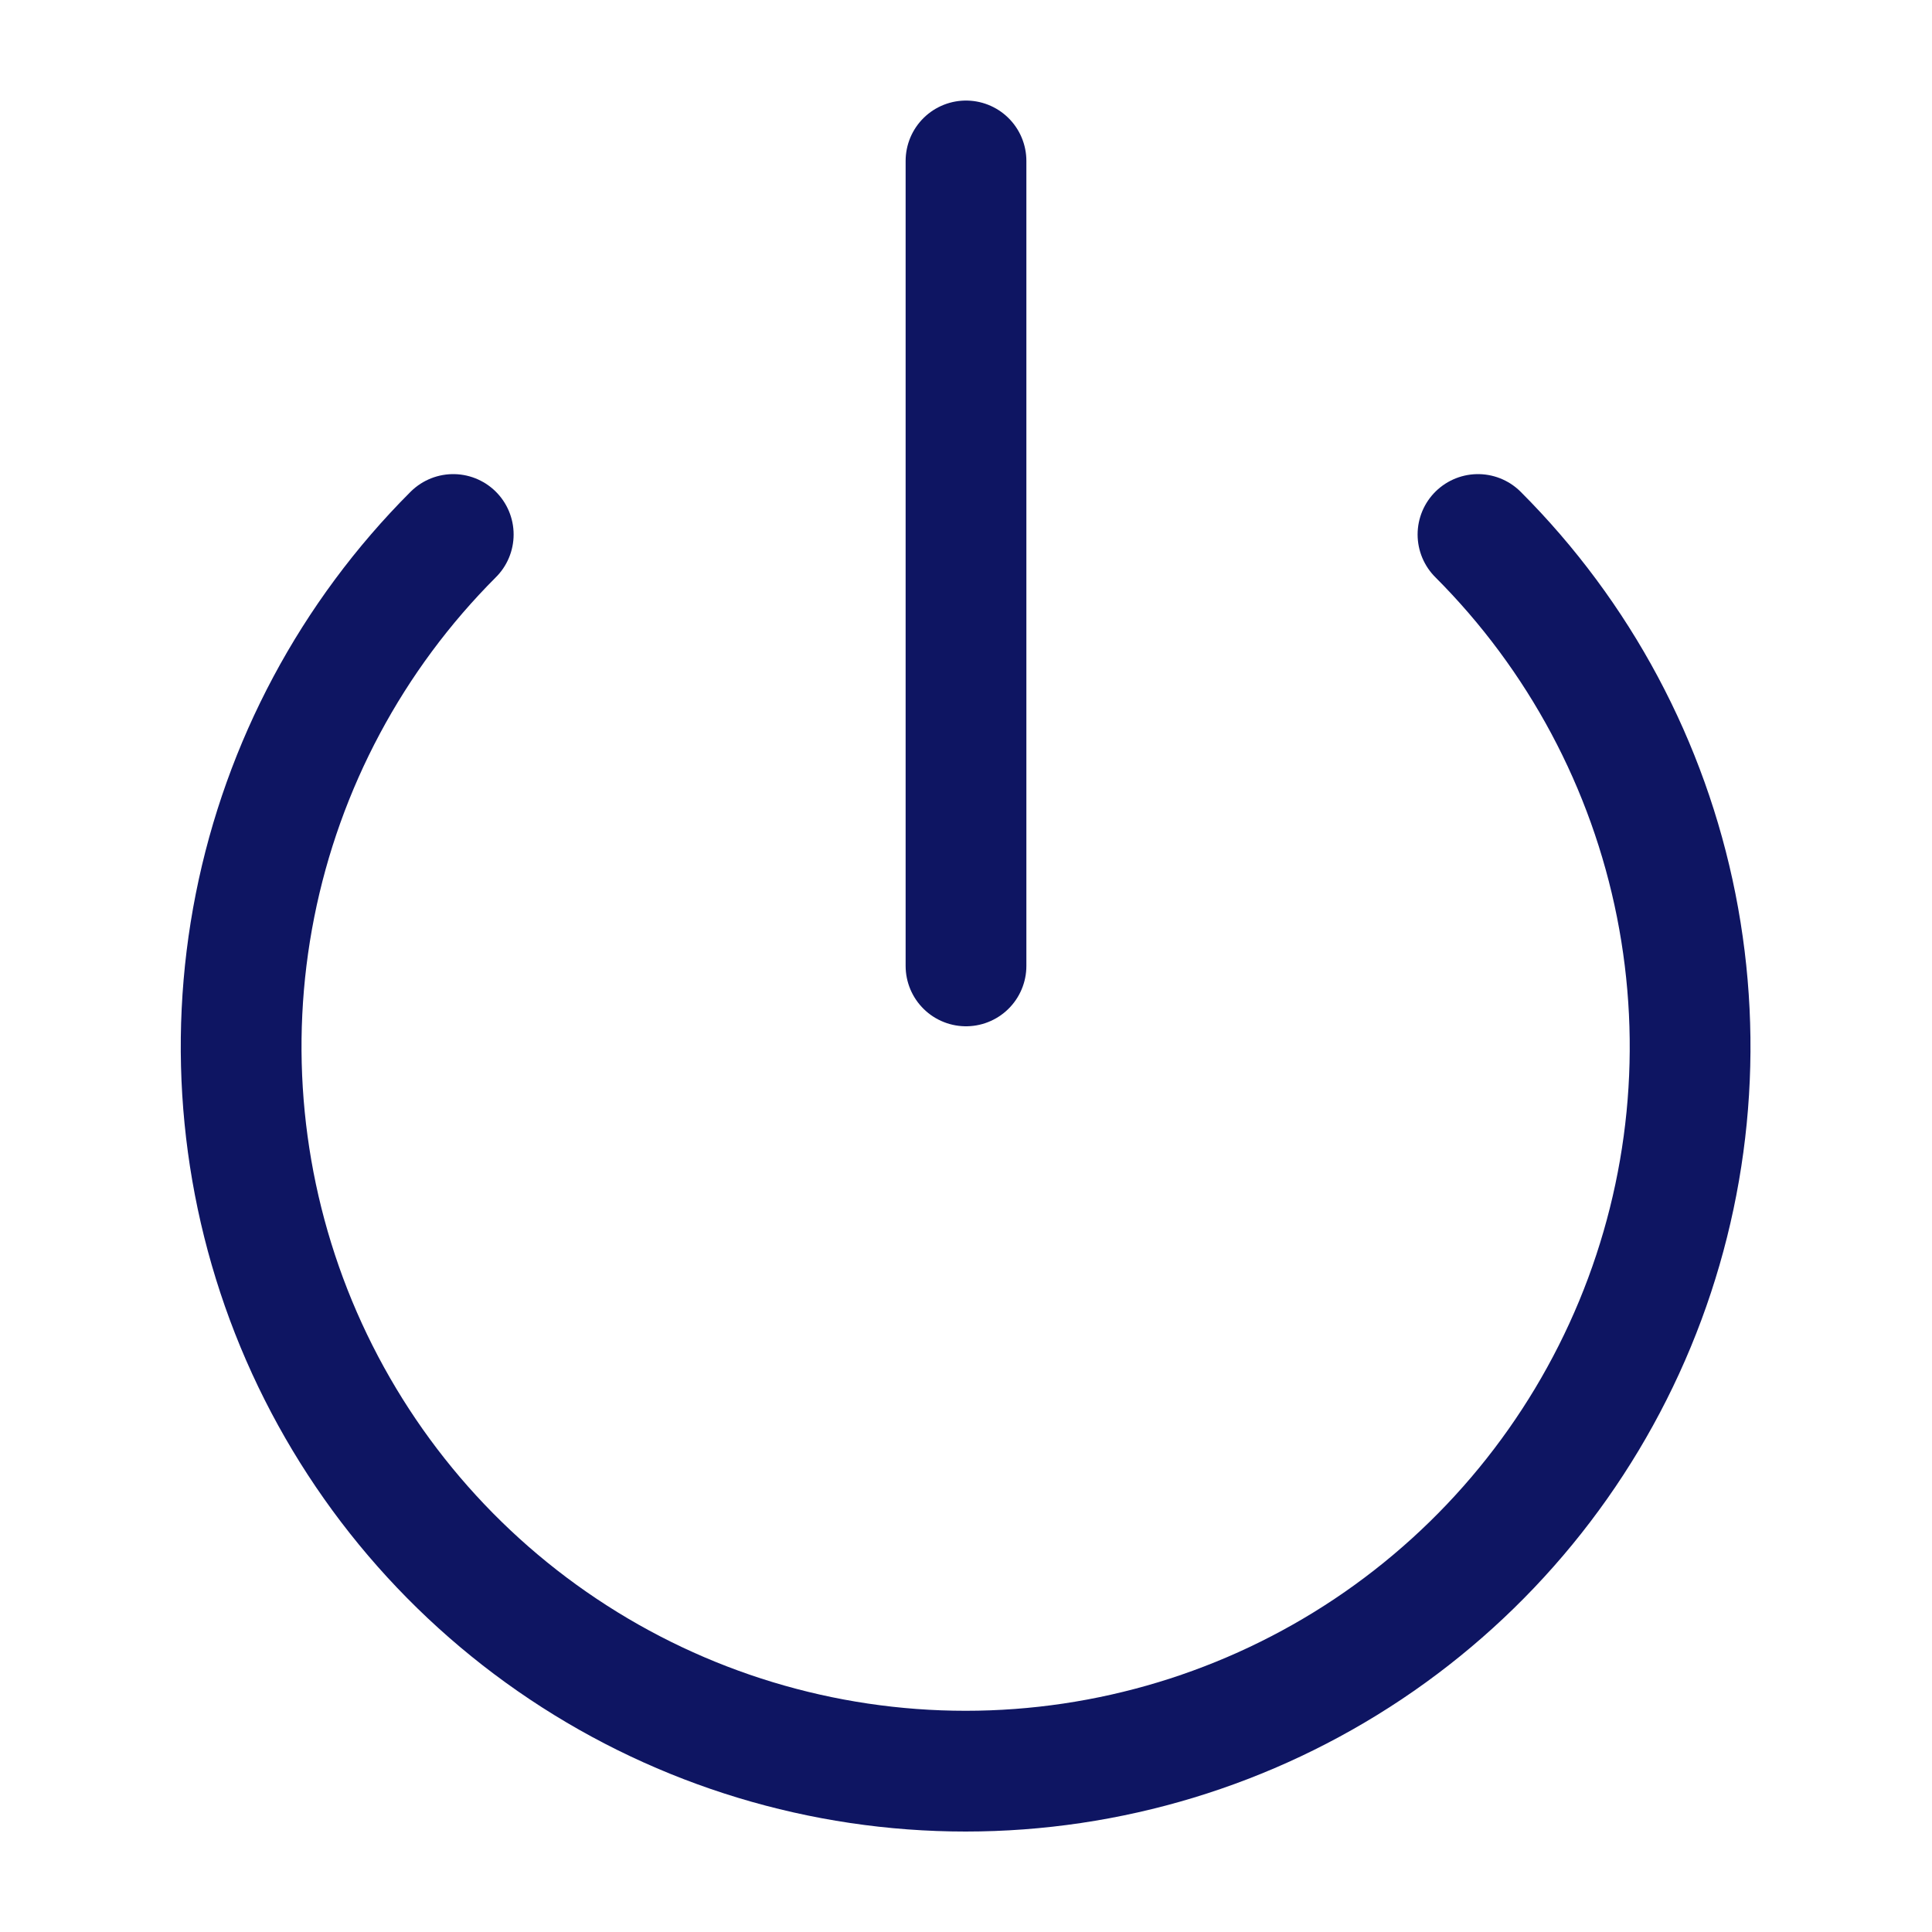
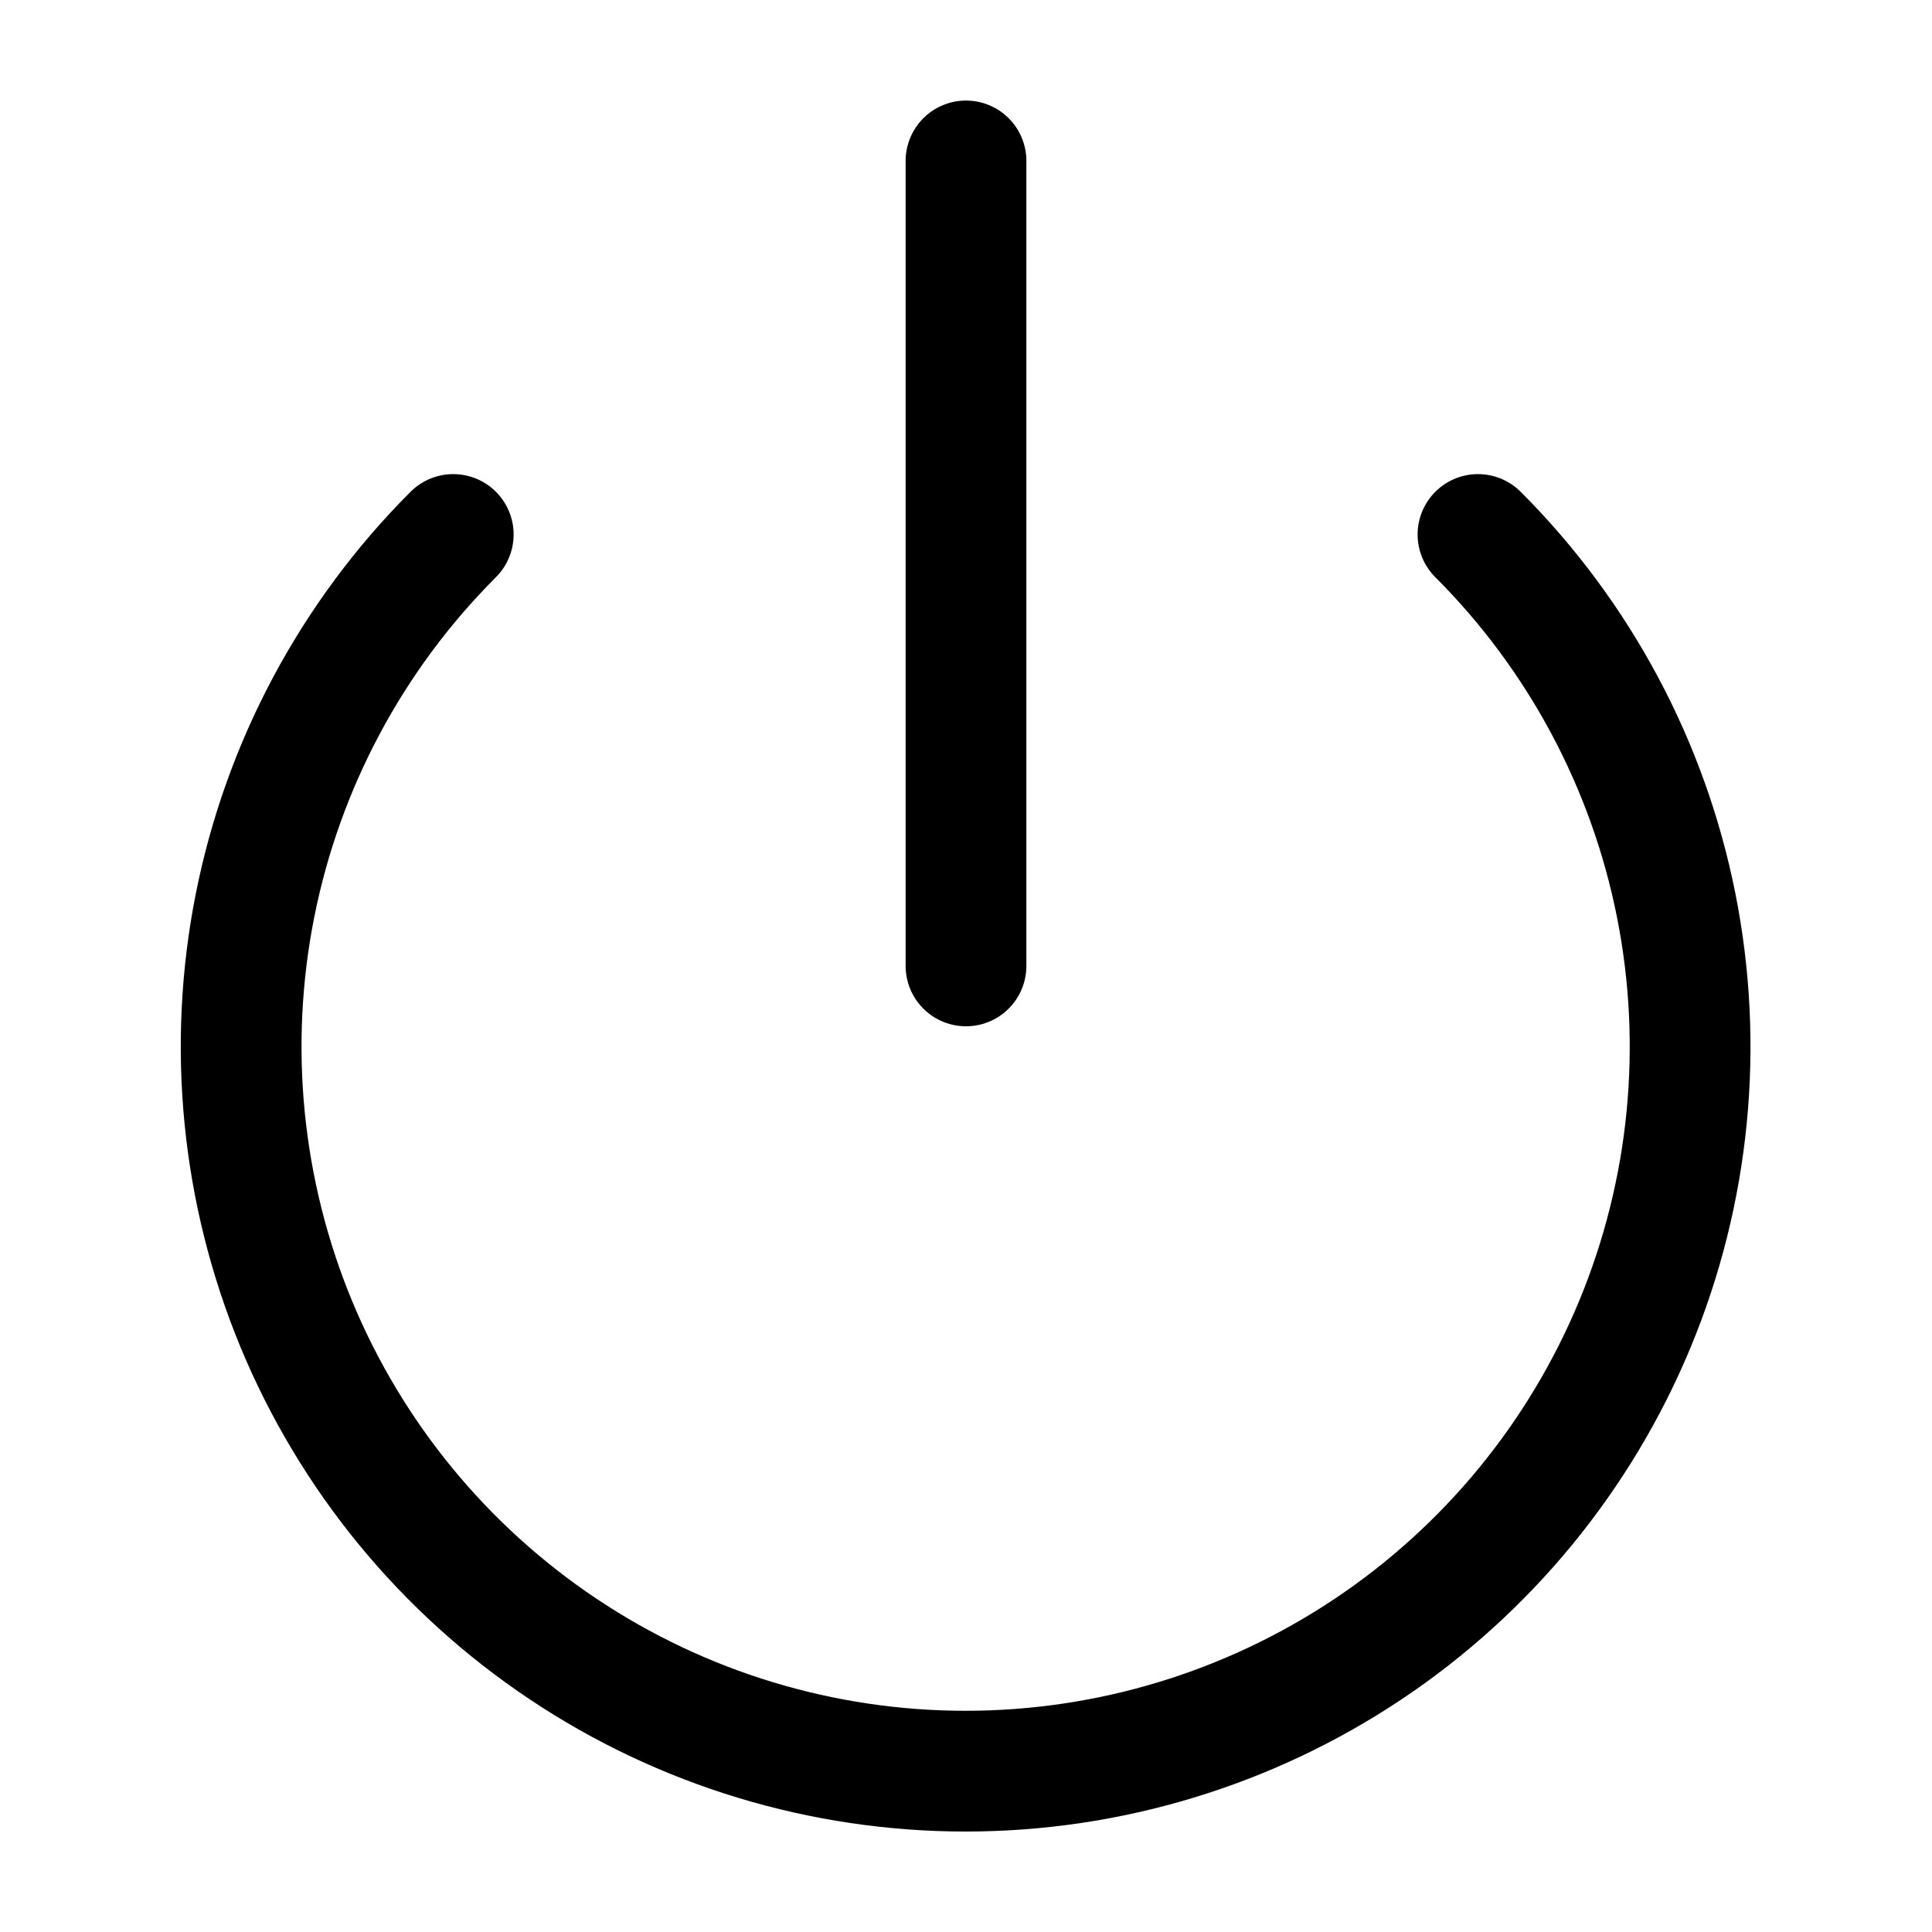
<svg xmlns="http://www.w3.org/2000/svg" width="20" height="20" viewBox="0 0 20 20" fill="none">
  <g id="disconnect-01-16px">
-     <path id="Icon" d="M10 1.666V9.999M15.3 5.533C16.349 6.582 17.063 7.918 17.352 9.373C17.641 10.828 17.493 12.335 16.925 13.706C16.357 15.076 15.396 16.247 14.163 17.071C12.929 17.895 11.479 18.335 9.996 18.335C8.513 18.335 7.063 17.895 5.83 17.071C4.596 16.247 3.635 15.076 3.067 13.706C2.5 12.335 2.351 10.828 2.64 9.373C2.929 7.918 3.643 6.582 4.692 5.533" stroke="#0E1562" stroke-width="1.25" stroke-linecap="round" stroke-linejoin="round" />
+     <path id="Icon" d="M10 1.666V9.999M15.3 5.533C16.349 6.582 17.063 7.918 17.352 9.373C17.641 10.828 17.493 12.335 16.925 13.706C16.357 15.076 15.396 16.247 14.163 17.071C12.929 17.895 11.479 18.335 9.996 18.335C8.513 18.335 7.063 17.895 5.83 17.071C4.596 16.247 3.635 15.076 3.067 13.706C2.5 12.335 2.351 10.828 2.64 9.373C2.929 7.918 3.643 6.582 4.692 5.533" stroke="currentColor" stroke-width="1.25" stroke-linecap="round" stroke-linejoin="round" />
  </g>
</svg>
